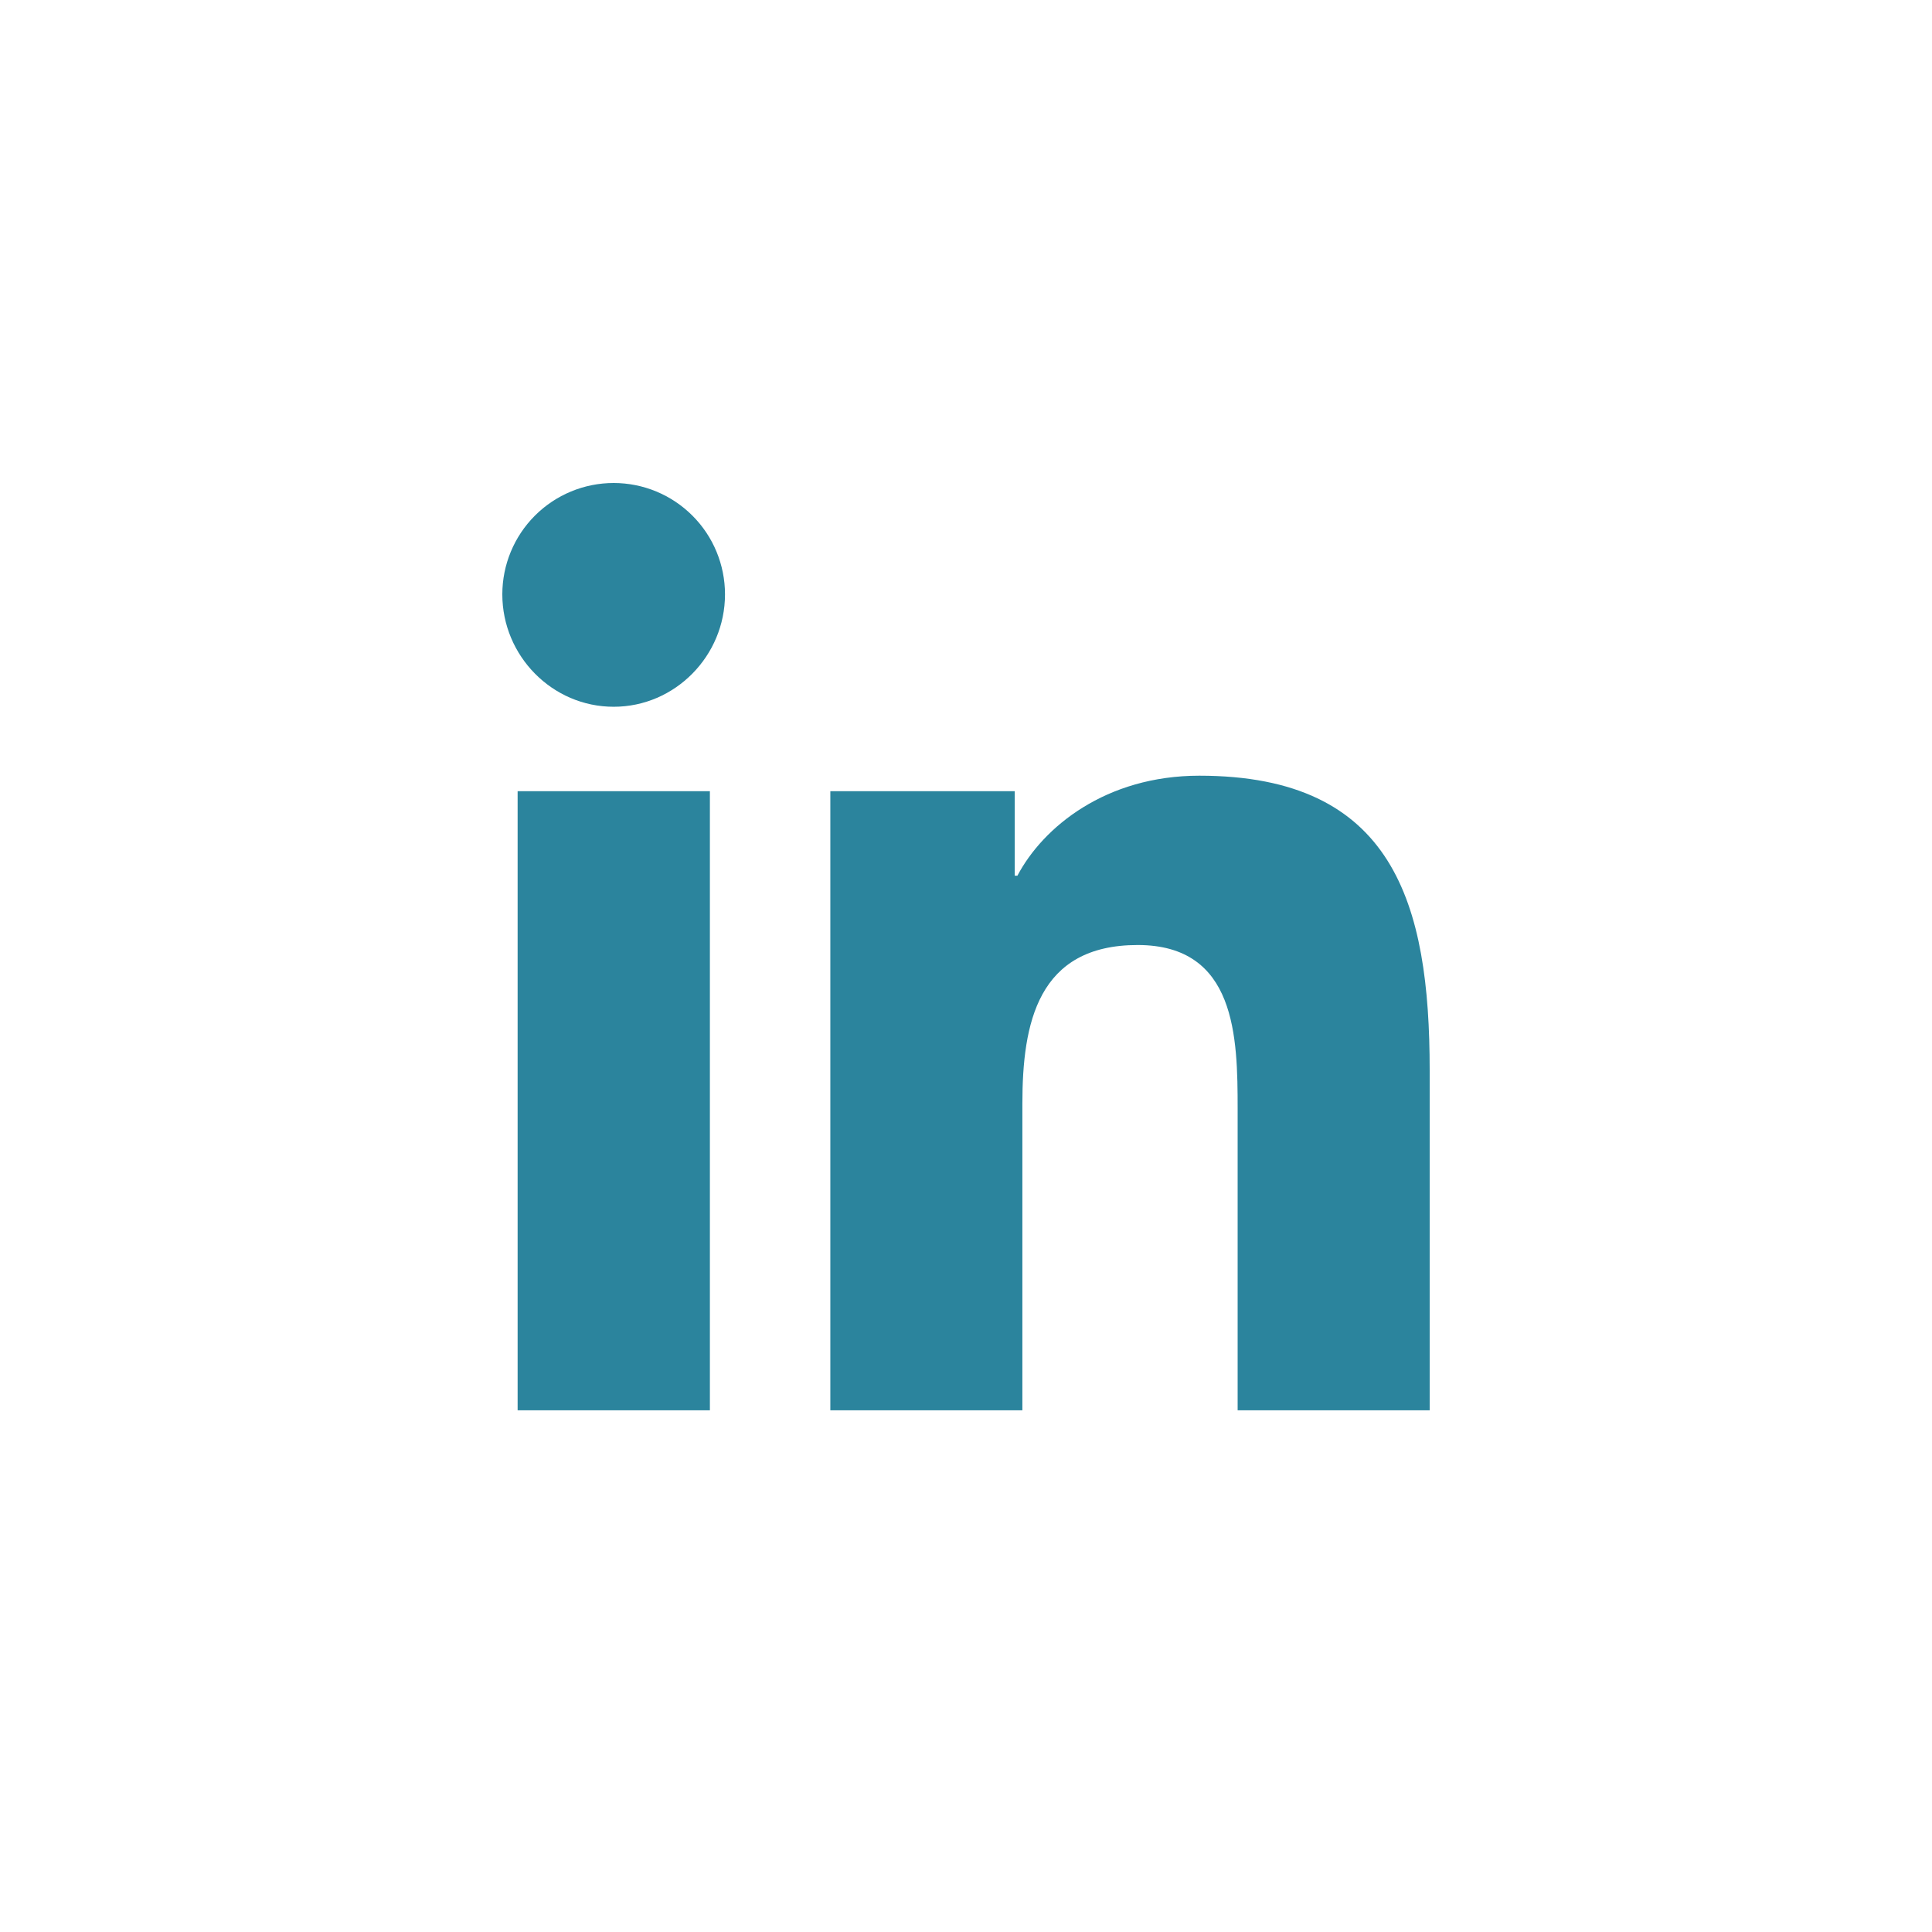
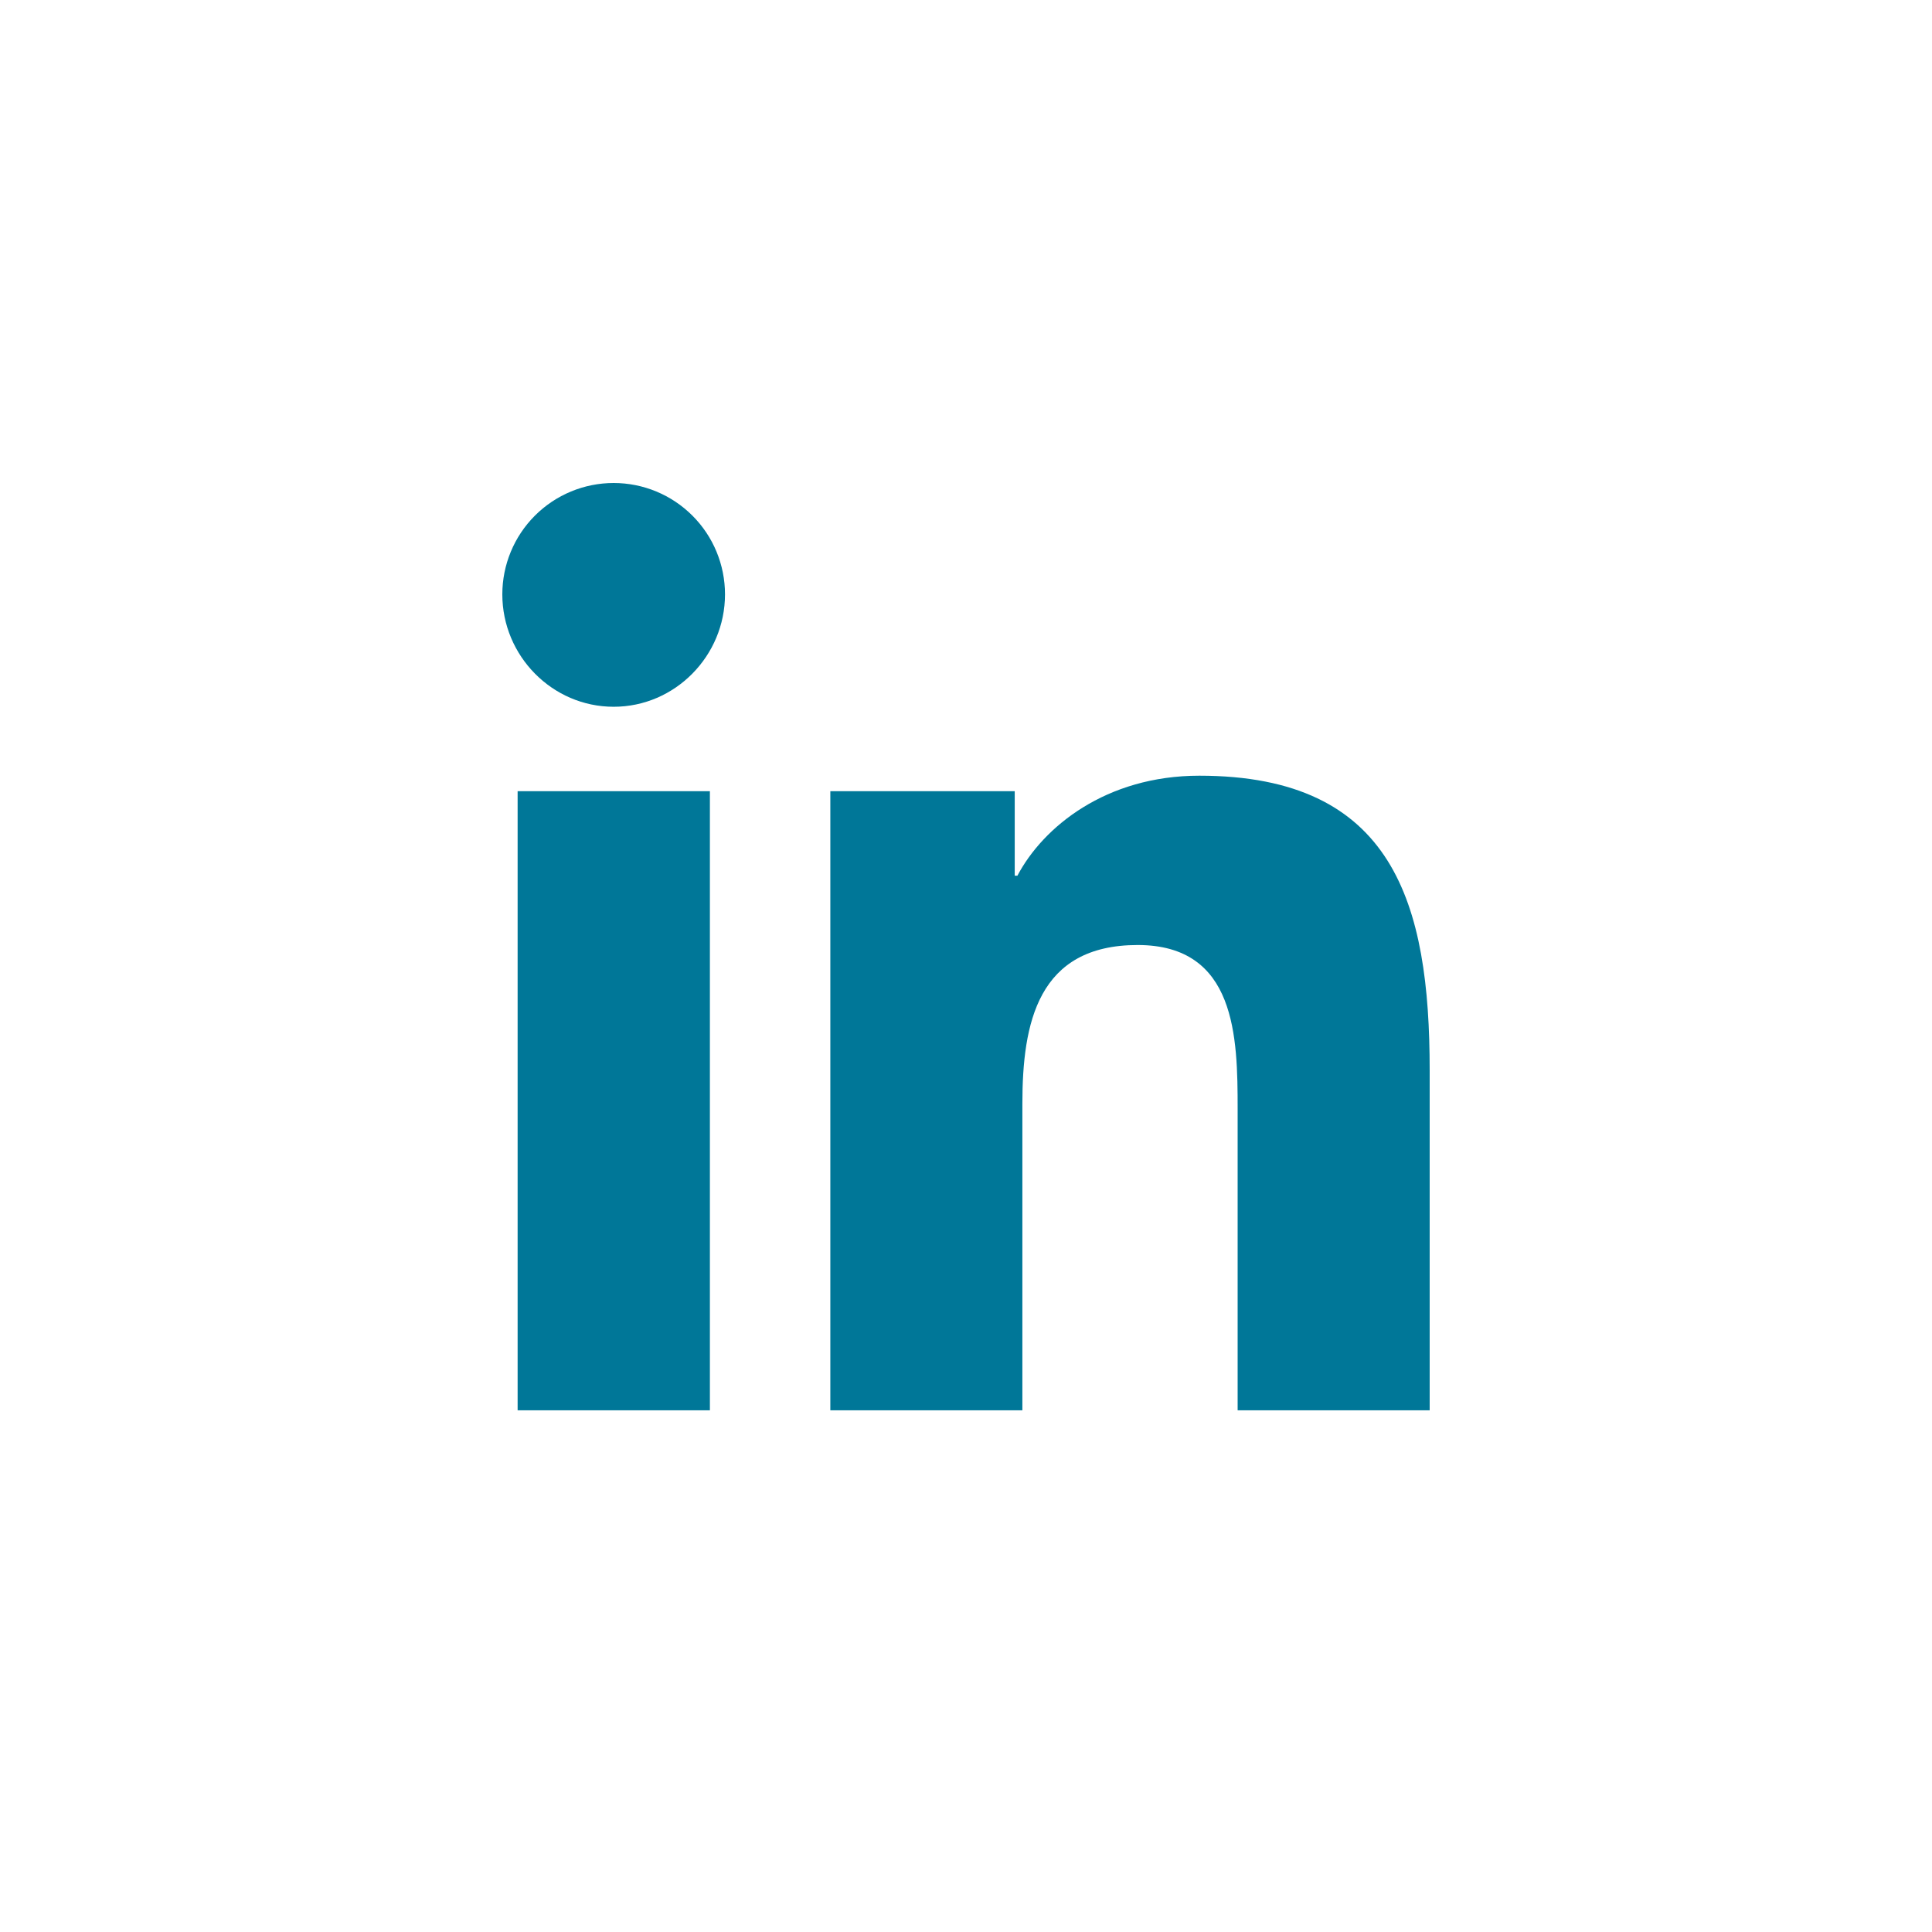
<svg xmlns="http://www.w3.org/2000/svg" width="50" height="50" viewBox="0 0 50 50">
-   <path fill="#2B849D" d="M18.372 36.499H13.396V20.476H18.372V36.499ZM15.882 18.291C14.29 18.291 13 16.973 13 15.382C13 14.617 13.304 13.884 13.844 13.344C14.384 12.804 15.117 12.5 15.882 12.5C16.646 12.5 17.379 12.804 17.919 13.344C18.46 13.884 18.763 14.617 18.763 15.382C18.763 16.973 17.472 18.291 15.882 18.291ZM36.995 36.499H32.03V28.7C32.03 26.84 31.992 24.457 29.443 24.457C26.856 24.457 26.459 26.476 26.459 28.566V36.499H21.489V20.476H26.261V22.662H26.331C26.995 21.403 28.618 20.075 31.039 20.075C36.074 20.075 37 23.39 37 27.698V36.499H36.995Z" />
+   <path fill="#007798" d="M18.372 36.499H13.396V20.476H18.372V36.499ZM15.882 18.291C14.29 18.291 13 16.973 13 15.382C13 14.617 13.304 13.884 13.844 13.344C14.384 12.804 15.117 12.5 15.882 12.5C16.646 12.5 17.379 12.804 17.919 13.344C18.46 13.884 18.763 14.617 18.763 15.382C18.763 16.973 17.472 18.291 15.882 18.291ZM36.995 36.499H32.03V28.7C32.03 26.84 31.992 24.457 29.443 24.457C26.856 24.457 26.459 26.476 26.459 28.566V36.499H21.489V20.476H26.261V22.662H26.331C26.995 21.403 28.618 20.075 31.039 20.075C36.074 20.075 37 23.39 37 27.698V36.499H36.995Z" />
</svg>
